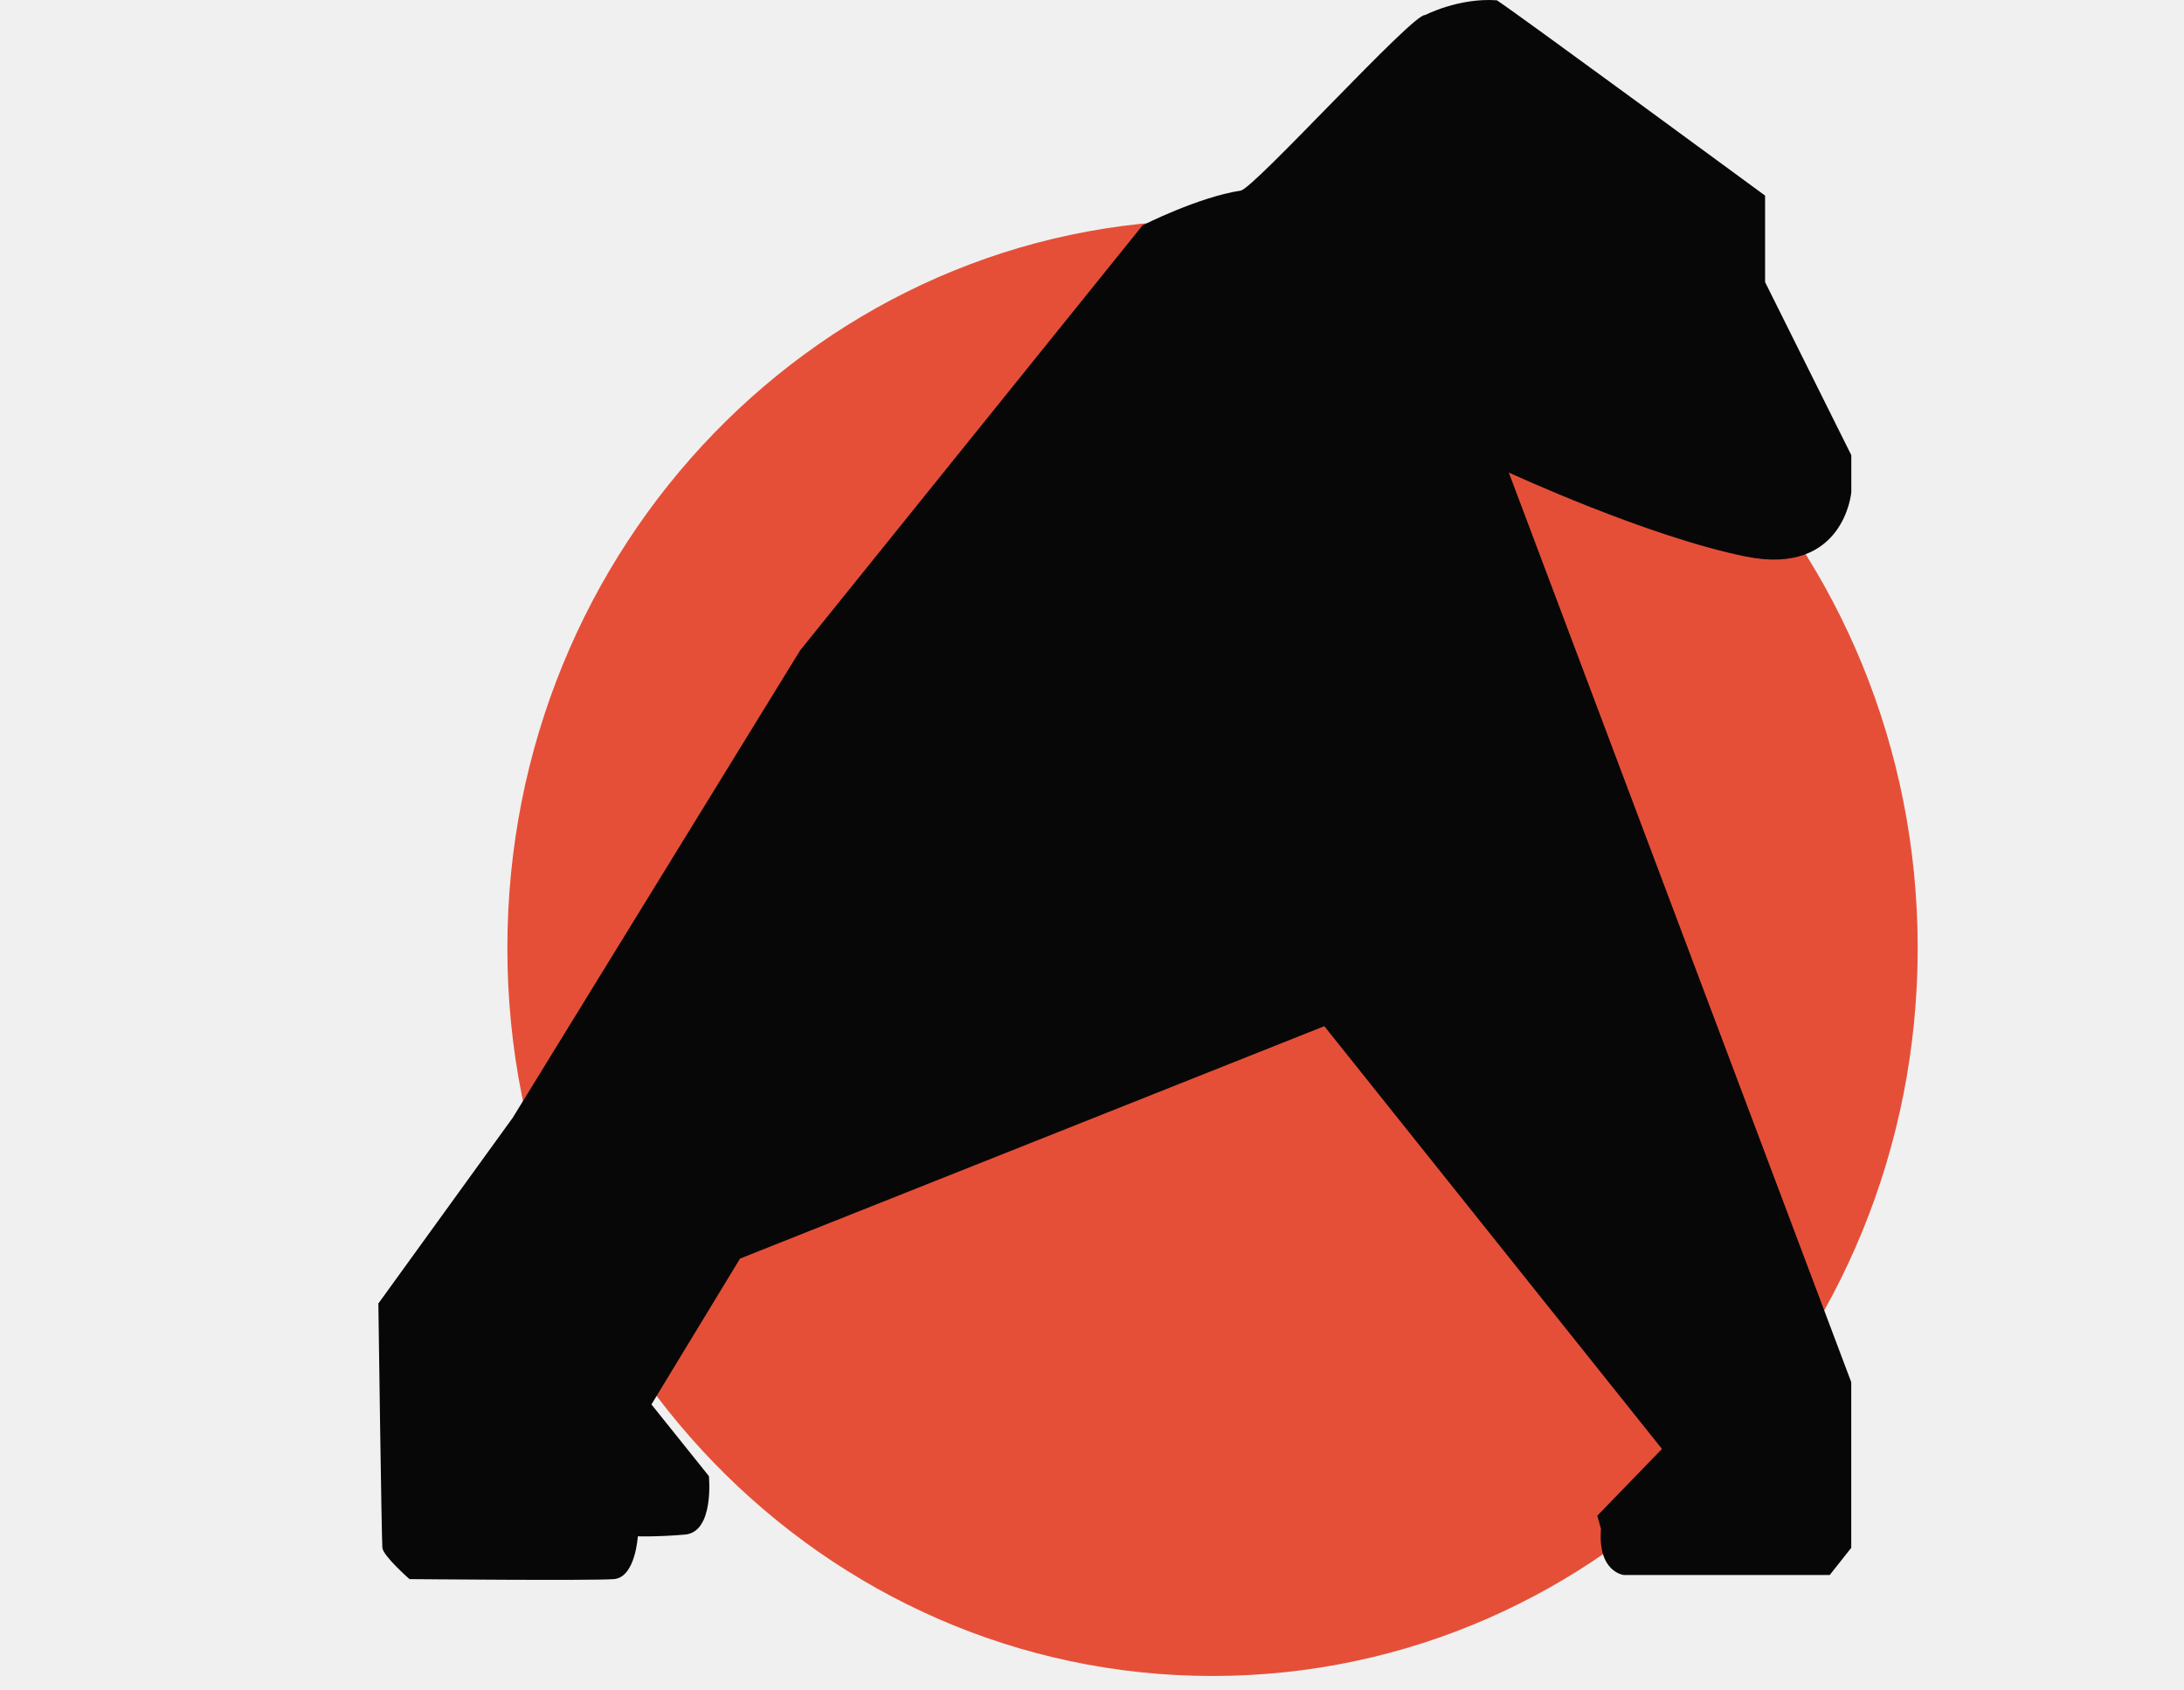
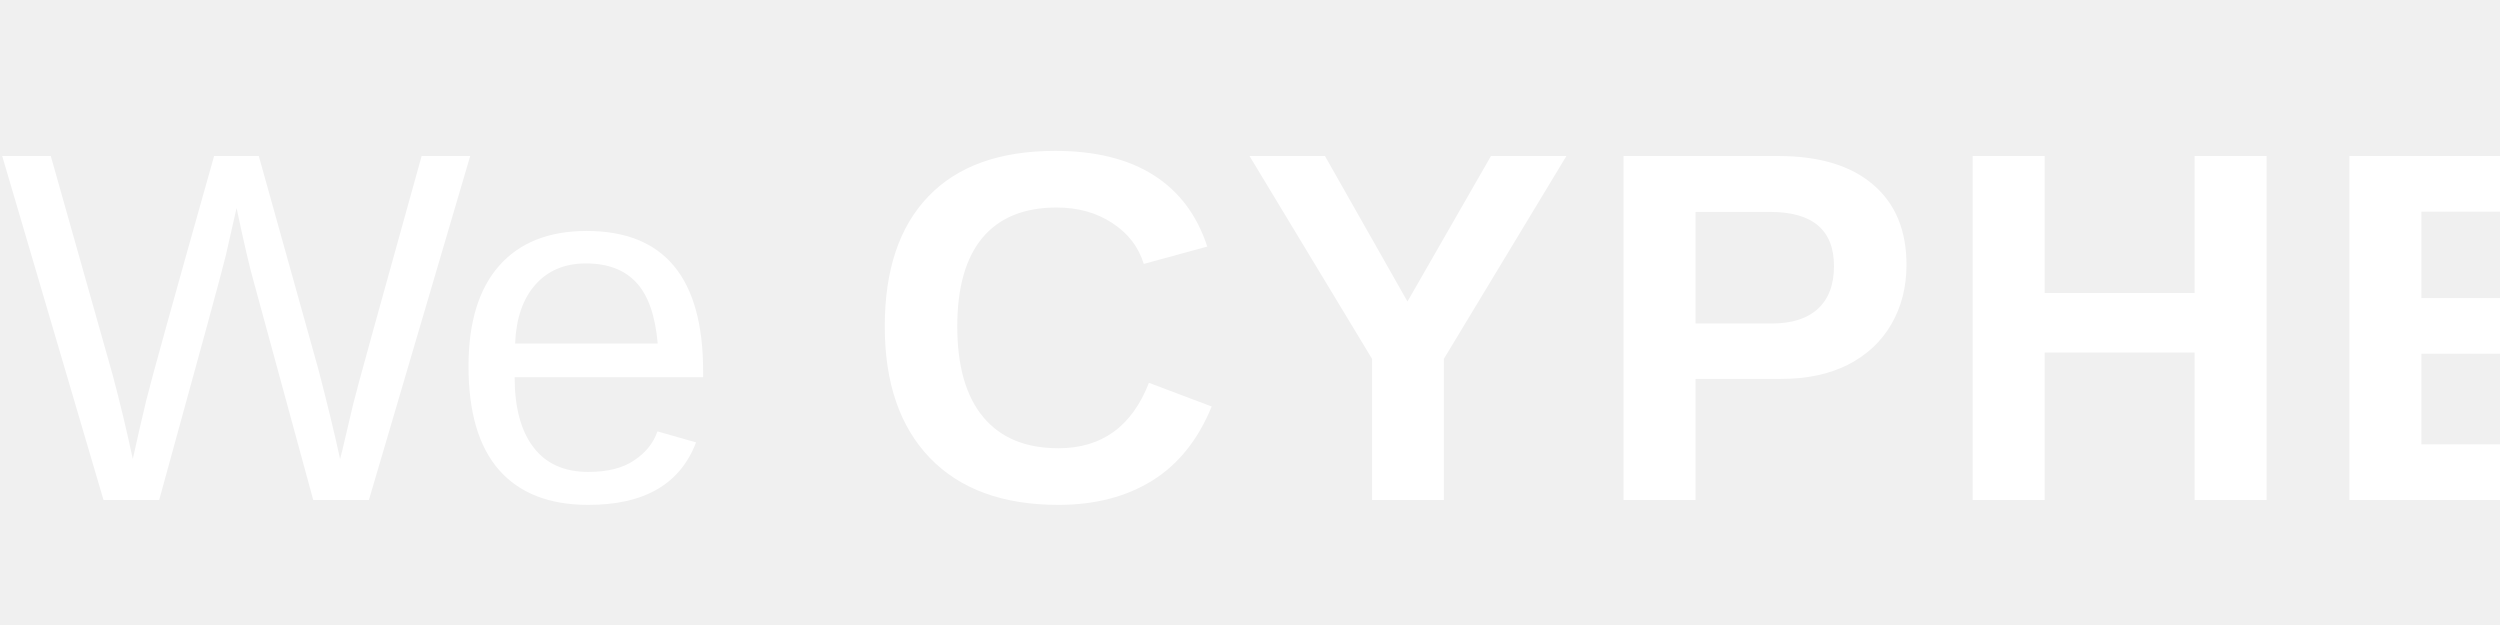
- <svg xmlns="http://www.w3.org/2000/svg" width="75" height="58" viewBox="0 0 75 58" fill="none">
-   <mask id="mask0_1_82889" style="mask-type:luminance" maskUnits="userSpaceOnUse" x="0" y="0" width="75" height="58">
-     <path d="M74.092 0H0.908V57.54H74.092V0Z" fill="white" />
-   </mask>
-   <g mask="url(#mask0_1_82889)">
-     <path d="M41.639 57.539C55.013 57.539 65.855 46.35 65.855 32.548C65.855 18.745 55.013 7.556 41.639 7.556C28.265 7.556 17.423 18.745 17.423 32.548C17.423 46.35 28.265 57.539 41.639 57.539Z" fill="#E54F38" />
-     <path d="M13.005 44.735L17.609 38.371L27.477 22.329L39.236 7.737C39.236 7.737 41.142 6.767 42.606 6.544C43.063 6.475 48.546 0.423 48.938 0.518C48.938 0.518 50.089 -0.083 51.404 0.01C52.062 0.434 60.614 6.715 60.614 6.715V9.684L63.575 15.627V16.901C63.575 16.901 63.329 19.787 59.956 19.108C56.583 18.429 51.813 16.222 51.813 16.222L63.573 47.453V53.139L62.834 54.072H55.76C55.76 54.072 54.859 53.973 54.979 52.494L54.853 52.035L57.073 49.744L45.478 35.23L25.413 43.209L22.371 48.216L24.344 50.677C24.344 50.677 24.537 52.601 23.521 52.685C22.508 52.769 21.903 52.743 21.903 52.743C21.903 52.743 21.822 54.158 21.08 54.213C20.341 54.271 14.063 54.213 14.063 54.213C14.063 54.213 13.159 53.422 13.131 53.139C13.103 52.855 12.993 44.735 12.993 44.735H13.005Z" fill="#070707" />
-   </g>
+ <svg xmlns="http://www.w3.org/2000/svg" width="160" height="40" viewBox="0 0 160 40" fill="none">
+   <text x="0" y="32" font-family="'Segoe UI', Arial, sans-serif" font-size="32" fill="white">
+     <tspan font-weight="300" letter-spacing="-1">We</tspan>
+     <tspan font-weight="800" letter-spacing="1"> CYPHER</tspan>
+   </text>
</svg>
